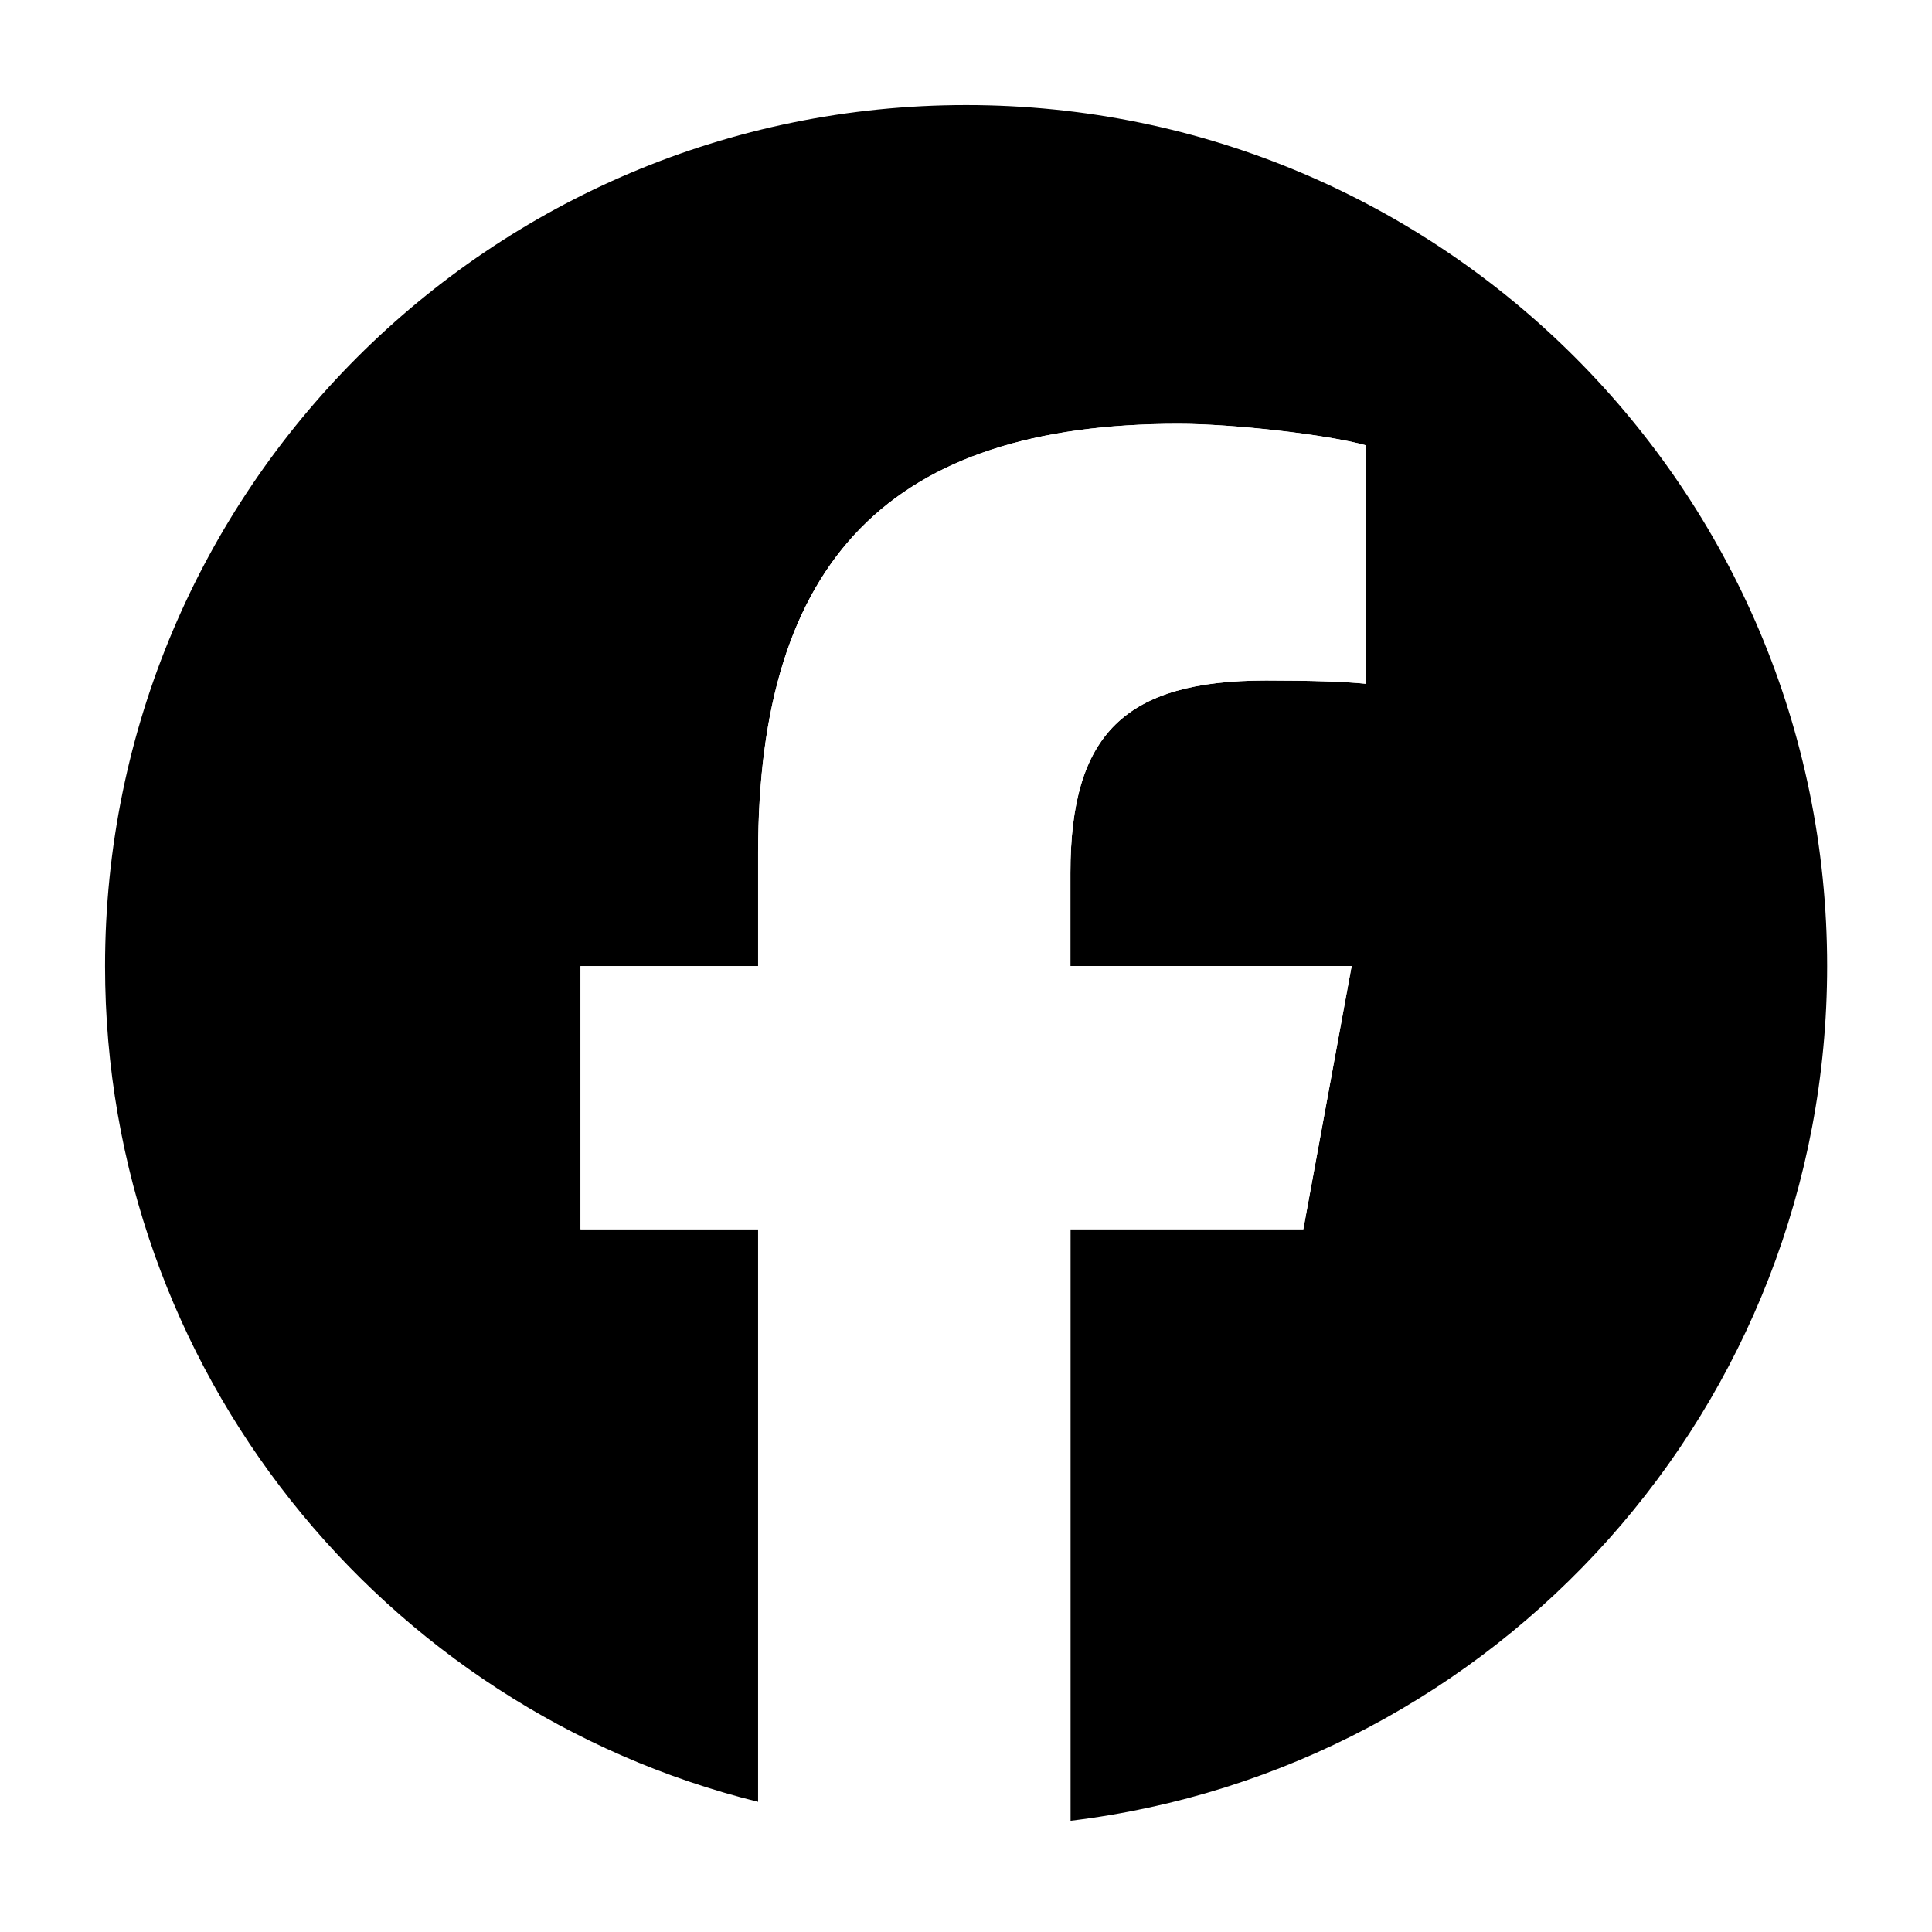
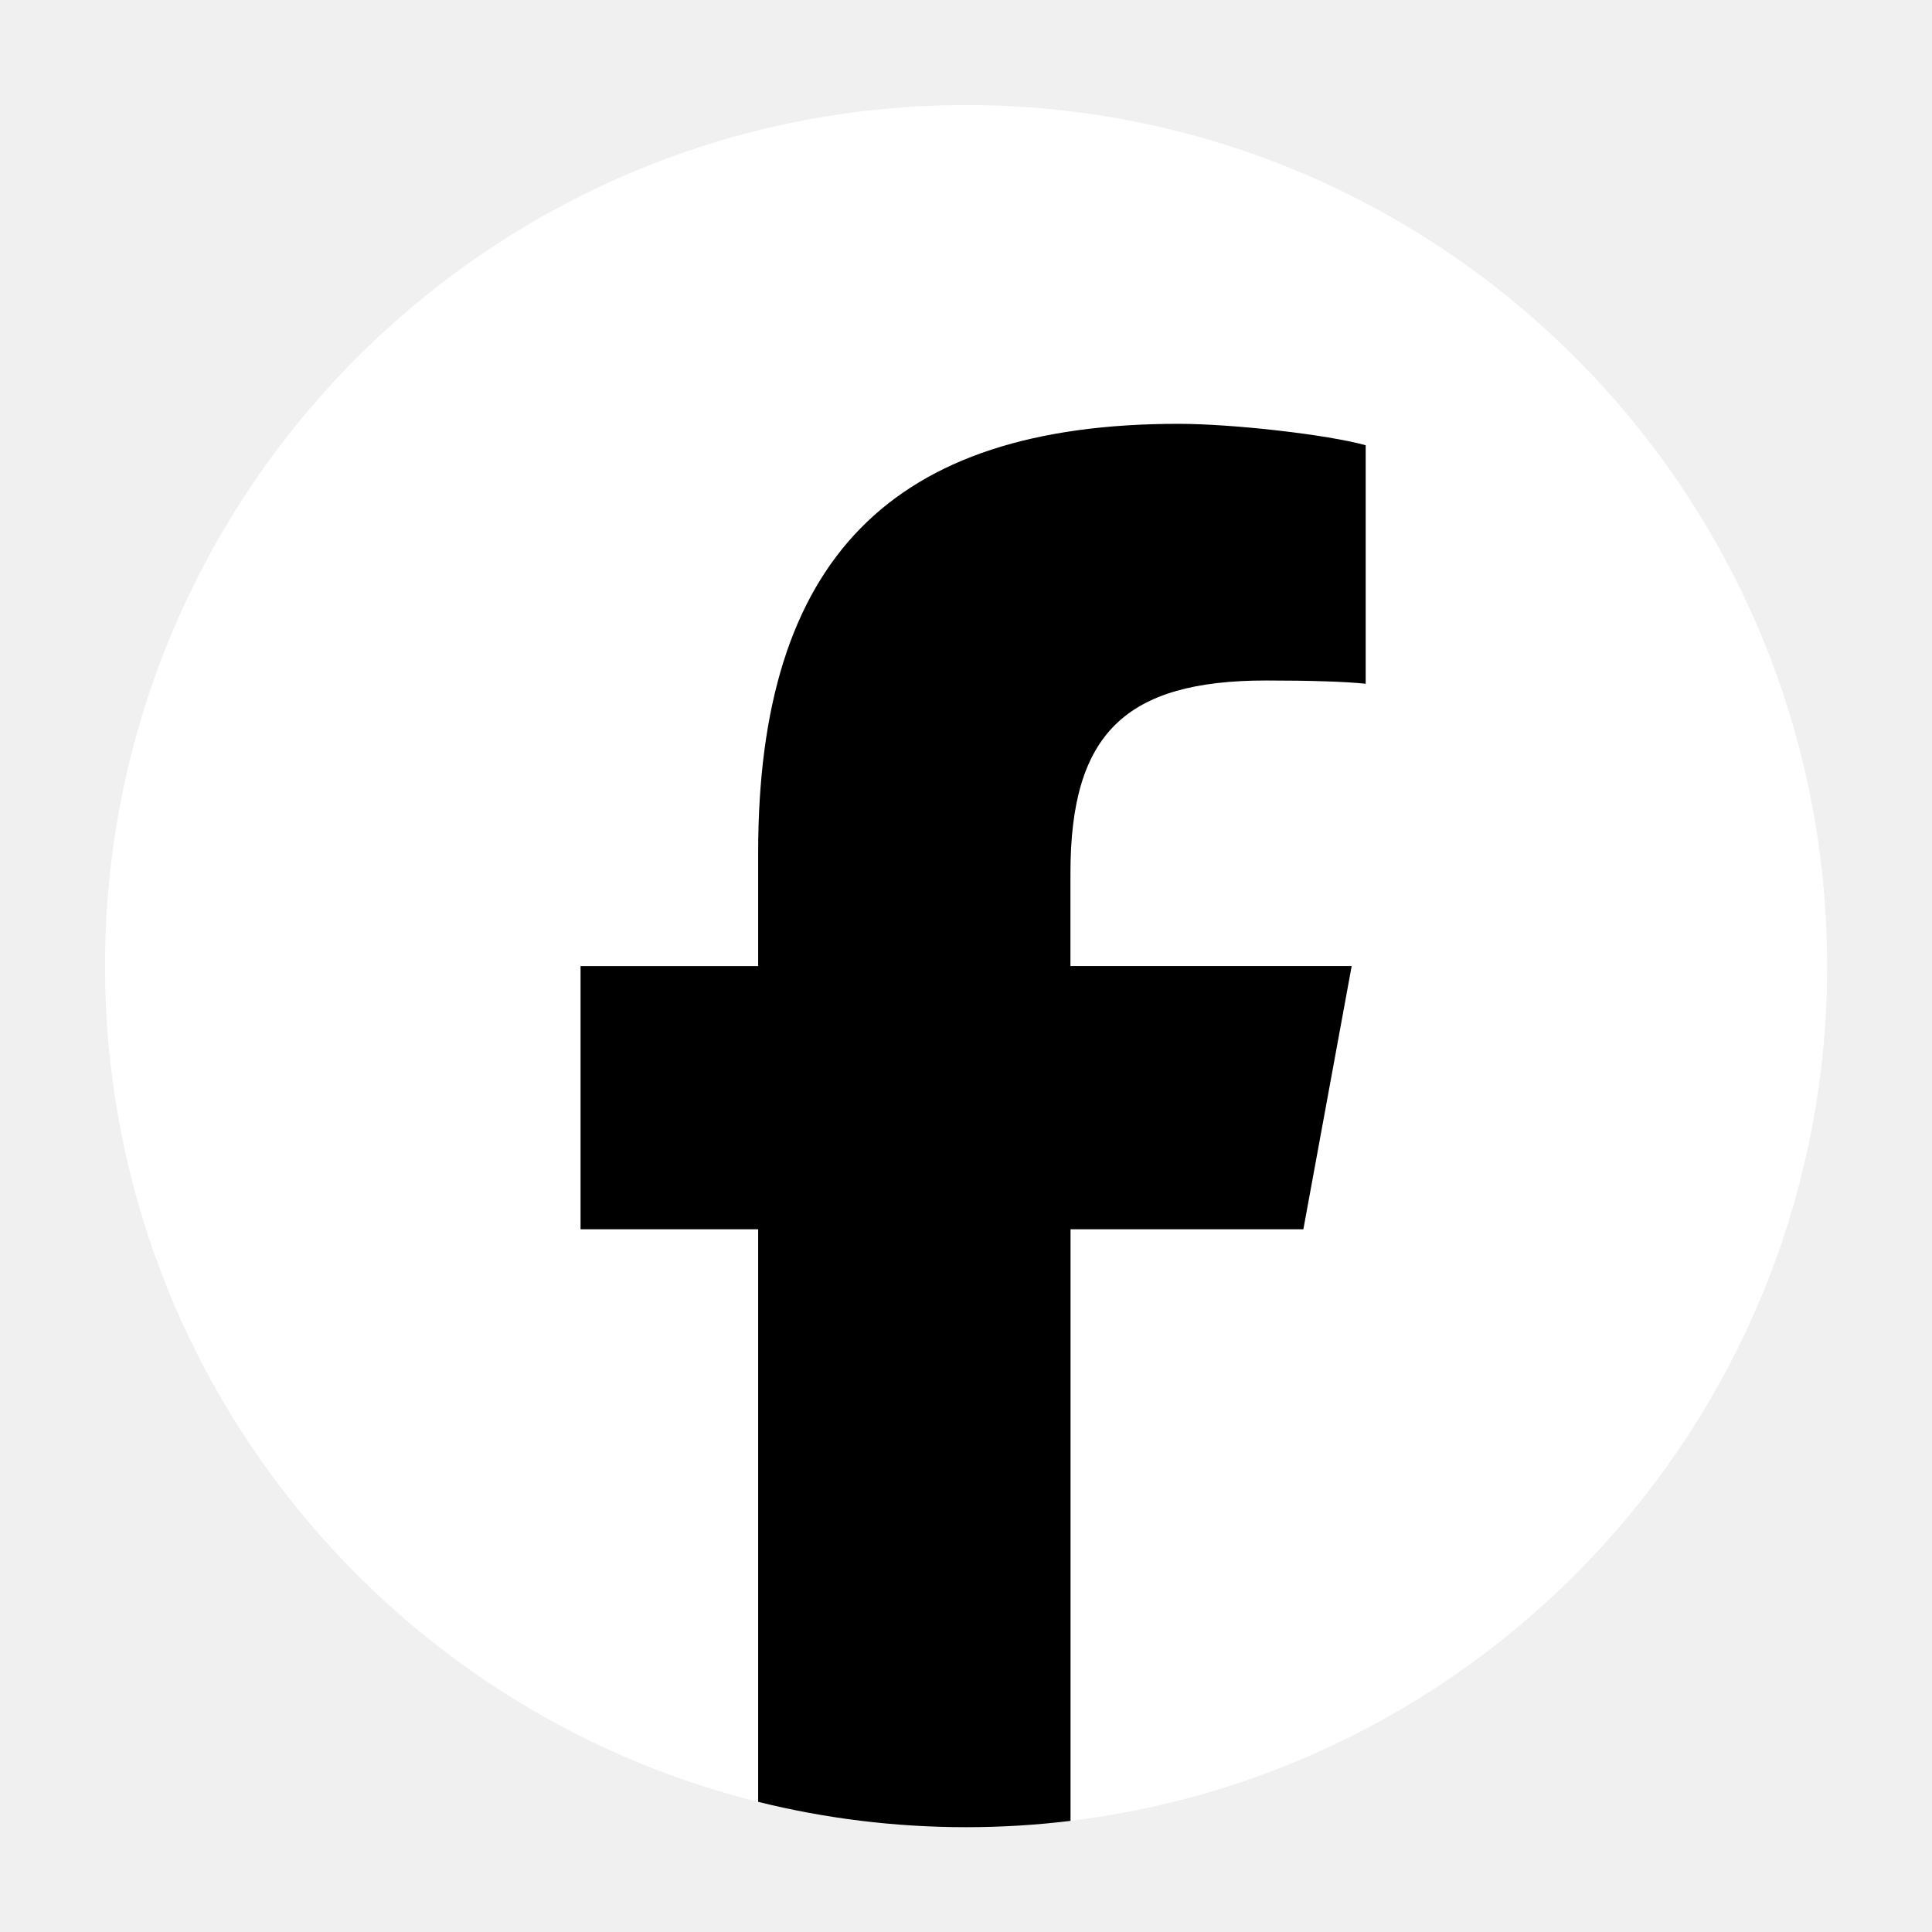
<svg xmlns="http://www.w3.org/2000/svg" width="500" zoomAndPan="magnify" viewBox="0 0 375 375" height="500" preserveAspectRatio="xMidYMid meet" version="1.0">
  <defs>
-     <clipPath id="9b391866c5">
+     <clipPath id="adb3306d08">
      <path d="M 20.391 20.391 L 354.891 20.391 L 354.891 354 L 20.391 354 Z M 20.391 20.391 " clip-rule="nonzero" />
    </clipPath>
-     <clipPath id="668523f84a">
+     <clipPath id="e443be5e23">
      <path d="M 112 82 L 266 82 L 266 354.891 L 112 354.891 Z M 112 82 " clip-rule="nonzero" />
    </clipPath>
  </defs>
-   <rect x="-37.5" width="450" fill="#ffffff" y="-37.5" height="450" fill-opacity="1" />
-   <rect x="-37.5" width="450" fill="#ffffff" y="-37.5" height="450" fill-opacity="1" />
-   <g clip-path="url(#9b391866c5)">
-     <path fill="#000000" d="M 354.645 187.523 C 354.645 95.211 279.82 20.391 187.523 20.391 C 95.227 20.391 20.391 95.211 20.391 187.523 C 20.391 265.902 74.348 331.676 147.145 349.738 L 147.145 238.602 L 112.672 238.602 L 112.672 187.523 L 147.145 187.523 L 147.145 165.52 C 147.145 108.637 172.883 82.266 228.73 82.266 C 239.32 82.266 257.59 84.336 265.062 86.422 L 265.062 132.715 C 261.117 132.293 254.262 132.082 245.758 132.082 C 218.352 132.082 207.762 142.465 207.762 169.449 L 207.762 187.508 L 262.348 187.508 L 252.973 238.586 L 207.762 238.586 L 207.762 353.414 C 290.516 343.422 354.645 272.953 354.645 187.508 Z M 354.645 187.523 " fill-opacity="1" fill-rule="nonzero" />
+   <g clip-path="url(#adb3306d08)">
+     <path fill="#ffffff" d="M 354.645 187.523 C 354.645 95.211 279.82 20.391 187.523 20.391 C 95.227 20.391 20.391 95.211 20.391 187.523 C 20.391 265.902 74.348 331.676 147.145 349.738 L 147.145 238.602 L 112.672 238.602 L 112.672 187.523 L 147.145 187.523 L 147.145 165.52 C 147.145 108.637 172.883 82.266 228.73 82.266 C 239.32 82.266 257.59 84.336 265.062 86.422 L 265.062 132.715 C 261.117 132.293 254.262 132.082 245.758 132.082 C 218.352 132.082 207.762 142.465 207.762 169.449 L 207.762 187.508 L 262.348 187.508 L 252.973 238.586 L 207.762 238.586 L 207.762 353.414 C 290.516 343.422 354.645 272.953 354.645 187.508 Z M 354.645 187.523 " fill-opacity="1" fill-rule="nonzero" />
  </g>
-   <g clip-path="url(#668523f84a)">
-     <path fill="#ffffff" d="M 252.984 238.586 L 262.359 187.508 L 207.773 187.508 L 207.773 169.449 C 207.773 142.465 218.367 132.082 245.77 132.082 C 254.277 132.082 261.133 132.293 265.078 132.715 L 265.078 86.422 C 257.605 84.352 239.336 82.266 228.746 82.266 C 172.898 82.266 147.16 108.637 147.16 165.52 L 147.16 187.523 L 112.688 187.523 L 112.688 238.602 L 147.16 238.602 L 147.16 349.738 C 160.09 352.949 173.605 354.656 187.539 354.656 C 194.395 354.656 201.145 354.238 207.789 353.43 L 207.789 238.602 L 253 238.602 Z M 252.984 238.586 " fill-opacity="1" fill-rule="nonzero" />
+   <g clip-path="url(#e443be5e23)">
+     <path fill="#000000" d="M 252.984 238.586 L 262.359 187.508 L 207.773 187.508 L 207.773 169.449 C 207.773 142.465 218.367 132.082 245.77 132.082 C 254.277 132.082 261.133 132.293 265.078 132.715 L 265.078 86.422 C 257.605 84.352 239.336 82.266 228.746 82.266 C 172.898 82.266 147.16 108.637 147.16 165.52 L 147.16 187.523 L 112.688 187.523 L 112.688 238.602 L 147.16 238.602 L 147.16 349.738 C 160.09 352.949 173.605 354.656 187.539 354.656 C 194.395 354.656 201.145 354.238 207.789 353.43 L 207.789 238.602 L 253 238.602 Z M 252.984 238.586 " fill-opacity="1" fill-rule="nonzero" />
  </g>
</svg>
